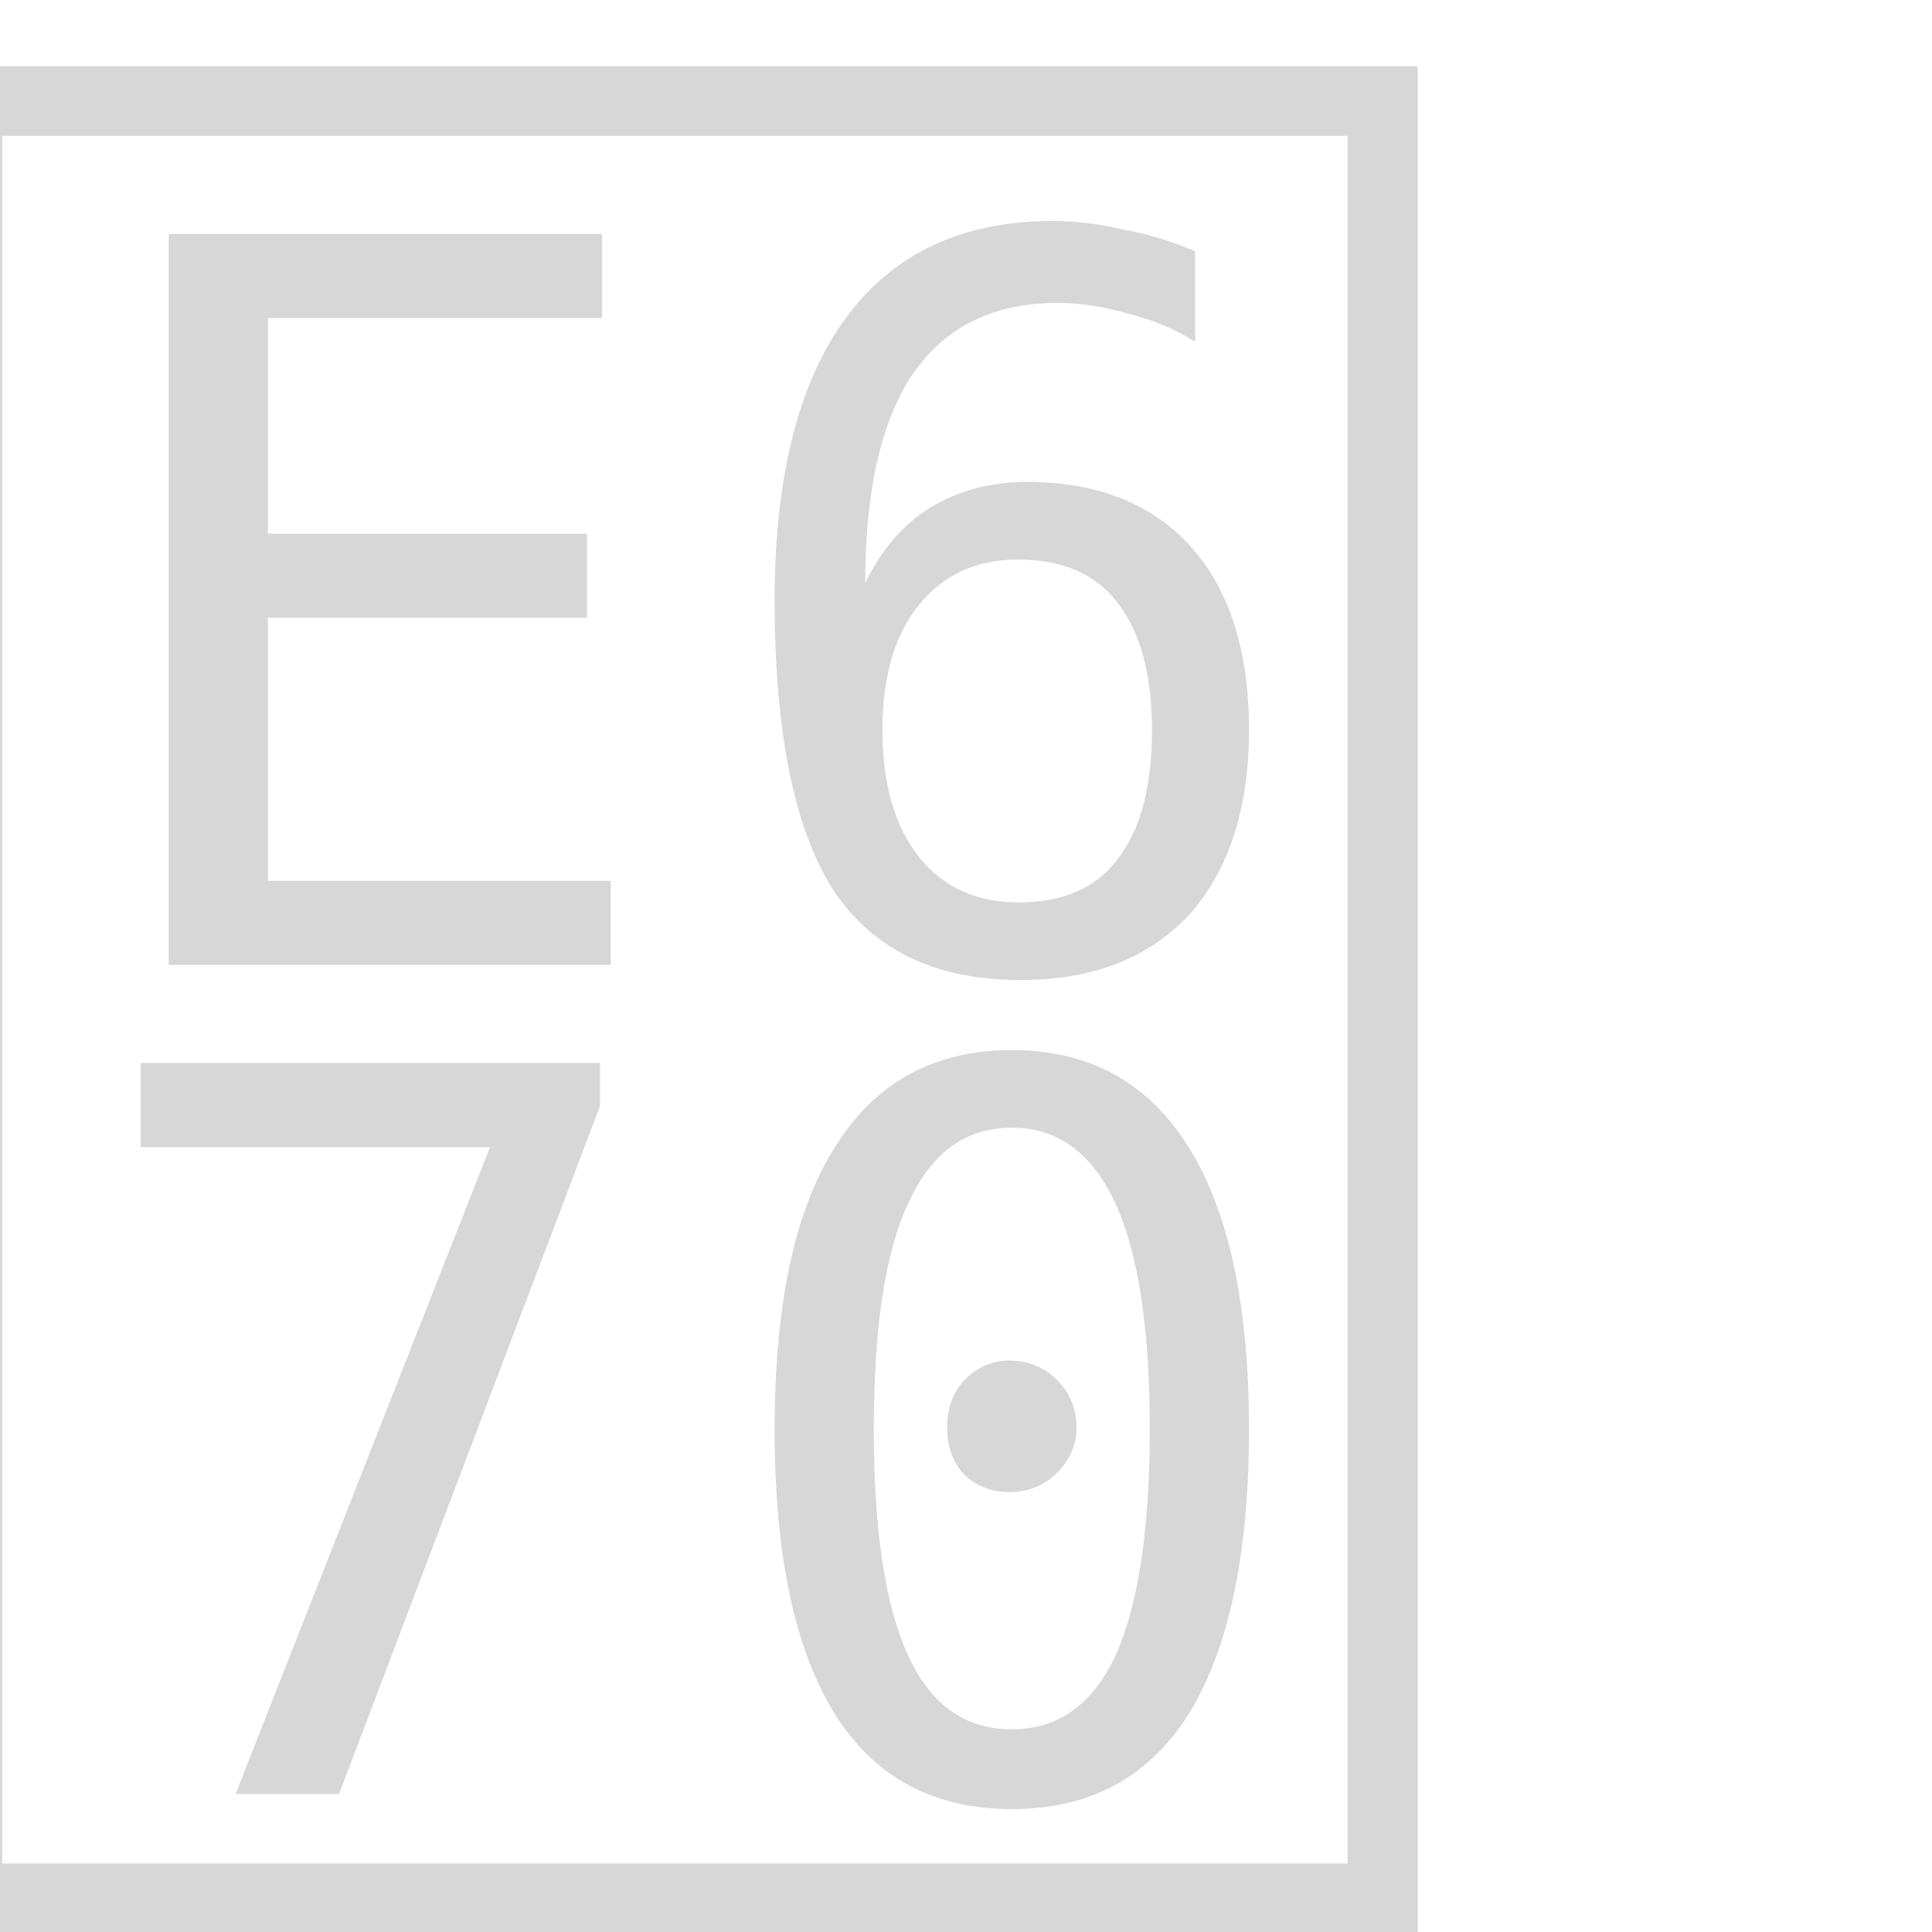
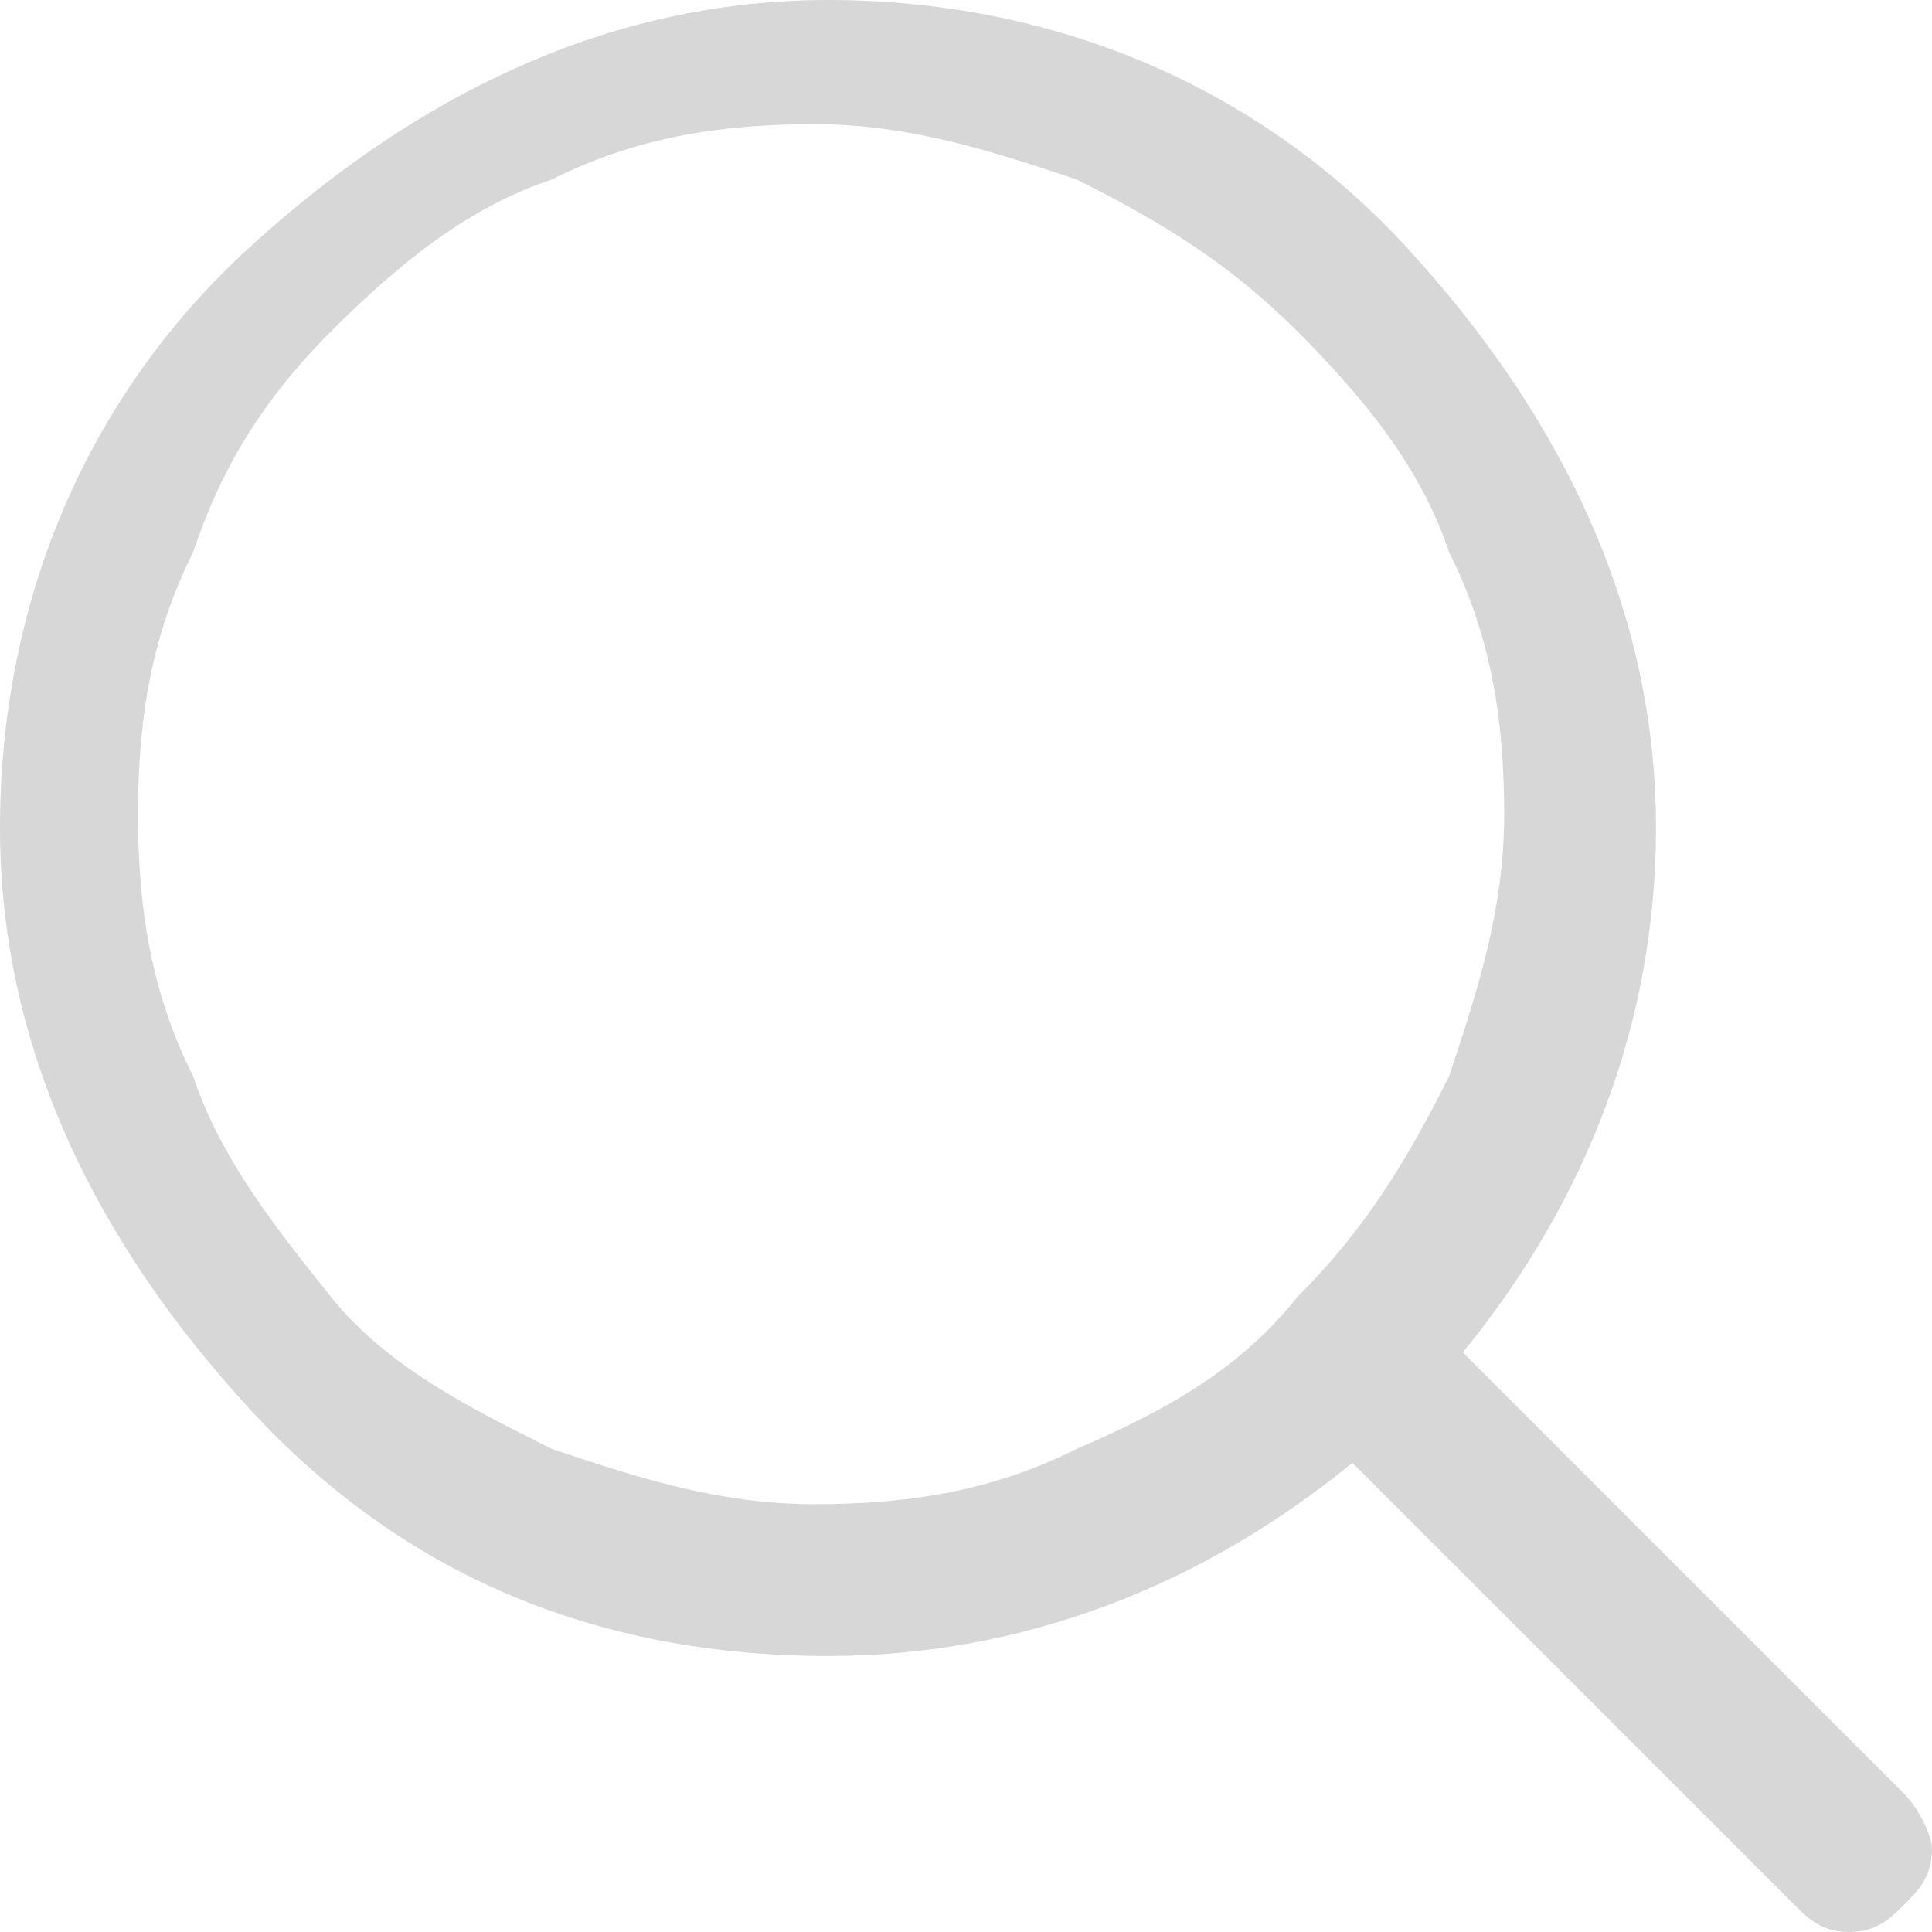
- <svg xmlns="http://www.w3.org/2000/svg" width="14px" height="14px" viewBox="0 0 14 14" version="1.1">
-   <defs />
-   <g id="Symbols" stroke="none" stroke-width="1" fill="none" fill-rule="evenodd" font-family="anticon" font-size="16" font-weight="400">
-     <g id="Gnav" transform="translate(-1375, -39)" fill="#D7D7D7">
+ <svg xmlns="http://www.w3.org/2000/svg" version="1.1" id="レイヤー_1" x="0px" y="0px" viewBox="0 0 14 14" style="enable-background:new 0 0 14 14;" xml:space="preserve">
+   <style type="text/css">
+ 	.st0{enable-background:new    ;}
+ 	.st1{fill:#D7D7D7;}
+ </style>
+   <g id="Symbols">
+     <g id="Gnav" transform="translate(-1375, -39)">
      <g id="Nav1">
        <g>
-           <text id="">
-             <tspan x="1374" y="52"></tspan>
-           </text>
+           <g class="st0">
+             <path class="st1" d="M1389,52.4c0,0.2-0.1,0.3-0.2,0.4c-0.1,0.1-0.2,0.2-0.4,0.2s-0.3-0.1-0.4-0.2l-3.2-3.2       c-1.1,0.9-2.4,1.4-3.8,1.4c-1.7,0-3.1-0.6-4.2-1.8s-1.8-2.6-1.8-4.2s0.6-3.1,1.8-4.2s2.6-1.8,4.2-1.8s3.1,0.6,4.2,1.8       s1.8,2.6,1.8,4.2c0,1.4-0.5,2.7-1.4,3.8l3.2,3.2C1388.9,52.1,1389,52.3,1389,52.4z M1384.4,48.4c0.5-0.5,0.8-1,1.1-1.6       c0.2-0.6,0.4-1.2,0.4-1.9c0-0.7-0.1-1.3-0.4-1.9c-0.2-0.6-0.6-1.1-1.1-1.6s-1-0.8-1.6-1.1c-0.6-0.2-1.2-0.4-1.9-0.4       c-0.7,0-1.3,0.1-1.9,0.4c-0.6,0.2-1.1,0.6-1.6,1.1s-0.8,1-1,1.6c-0.3,0.6-0.4,1.2-0.4,1.9c0,0.7,0.1,1.3,0.4,1.9       c0.2,0.6,0.6,1.1,1,1.6s1,0.8,1.6,1.1c0.6,0.2,1.2,0.4,1.9,0.4c0.7,0,1.3-0.1,1.9-0.4C1383.5,49.2,1384,48.9,1384.4,48.4z" />
+           </g>
        </g>
      </g>
    </g>
  </g>
</svg>
